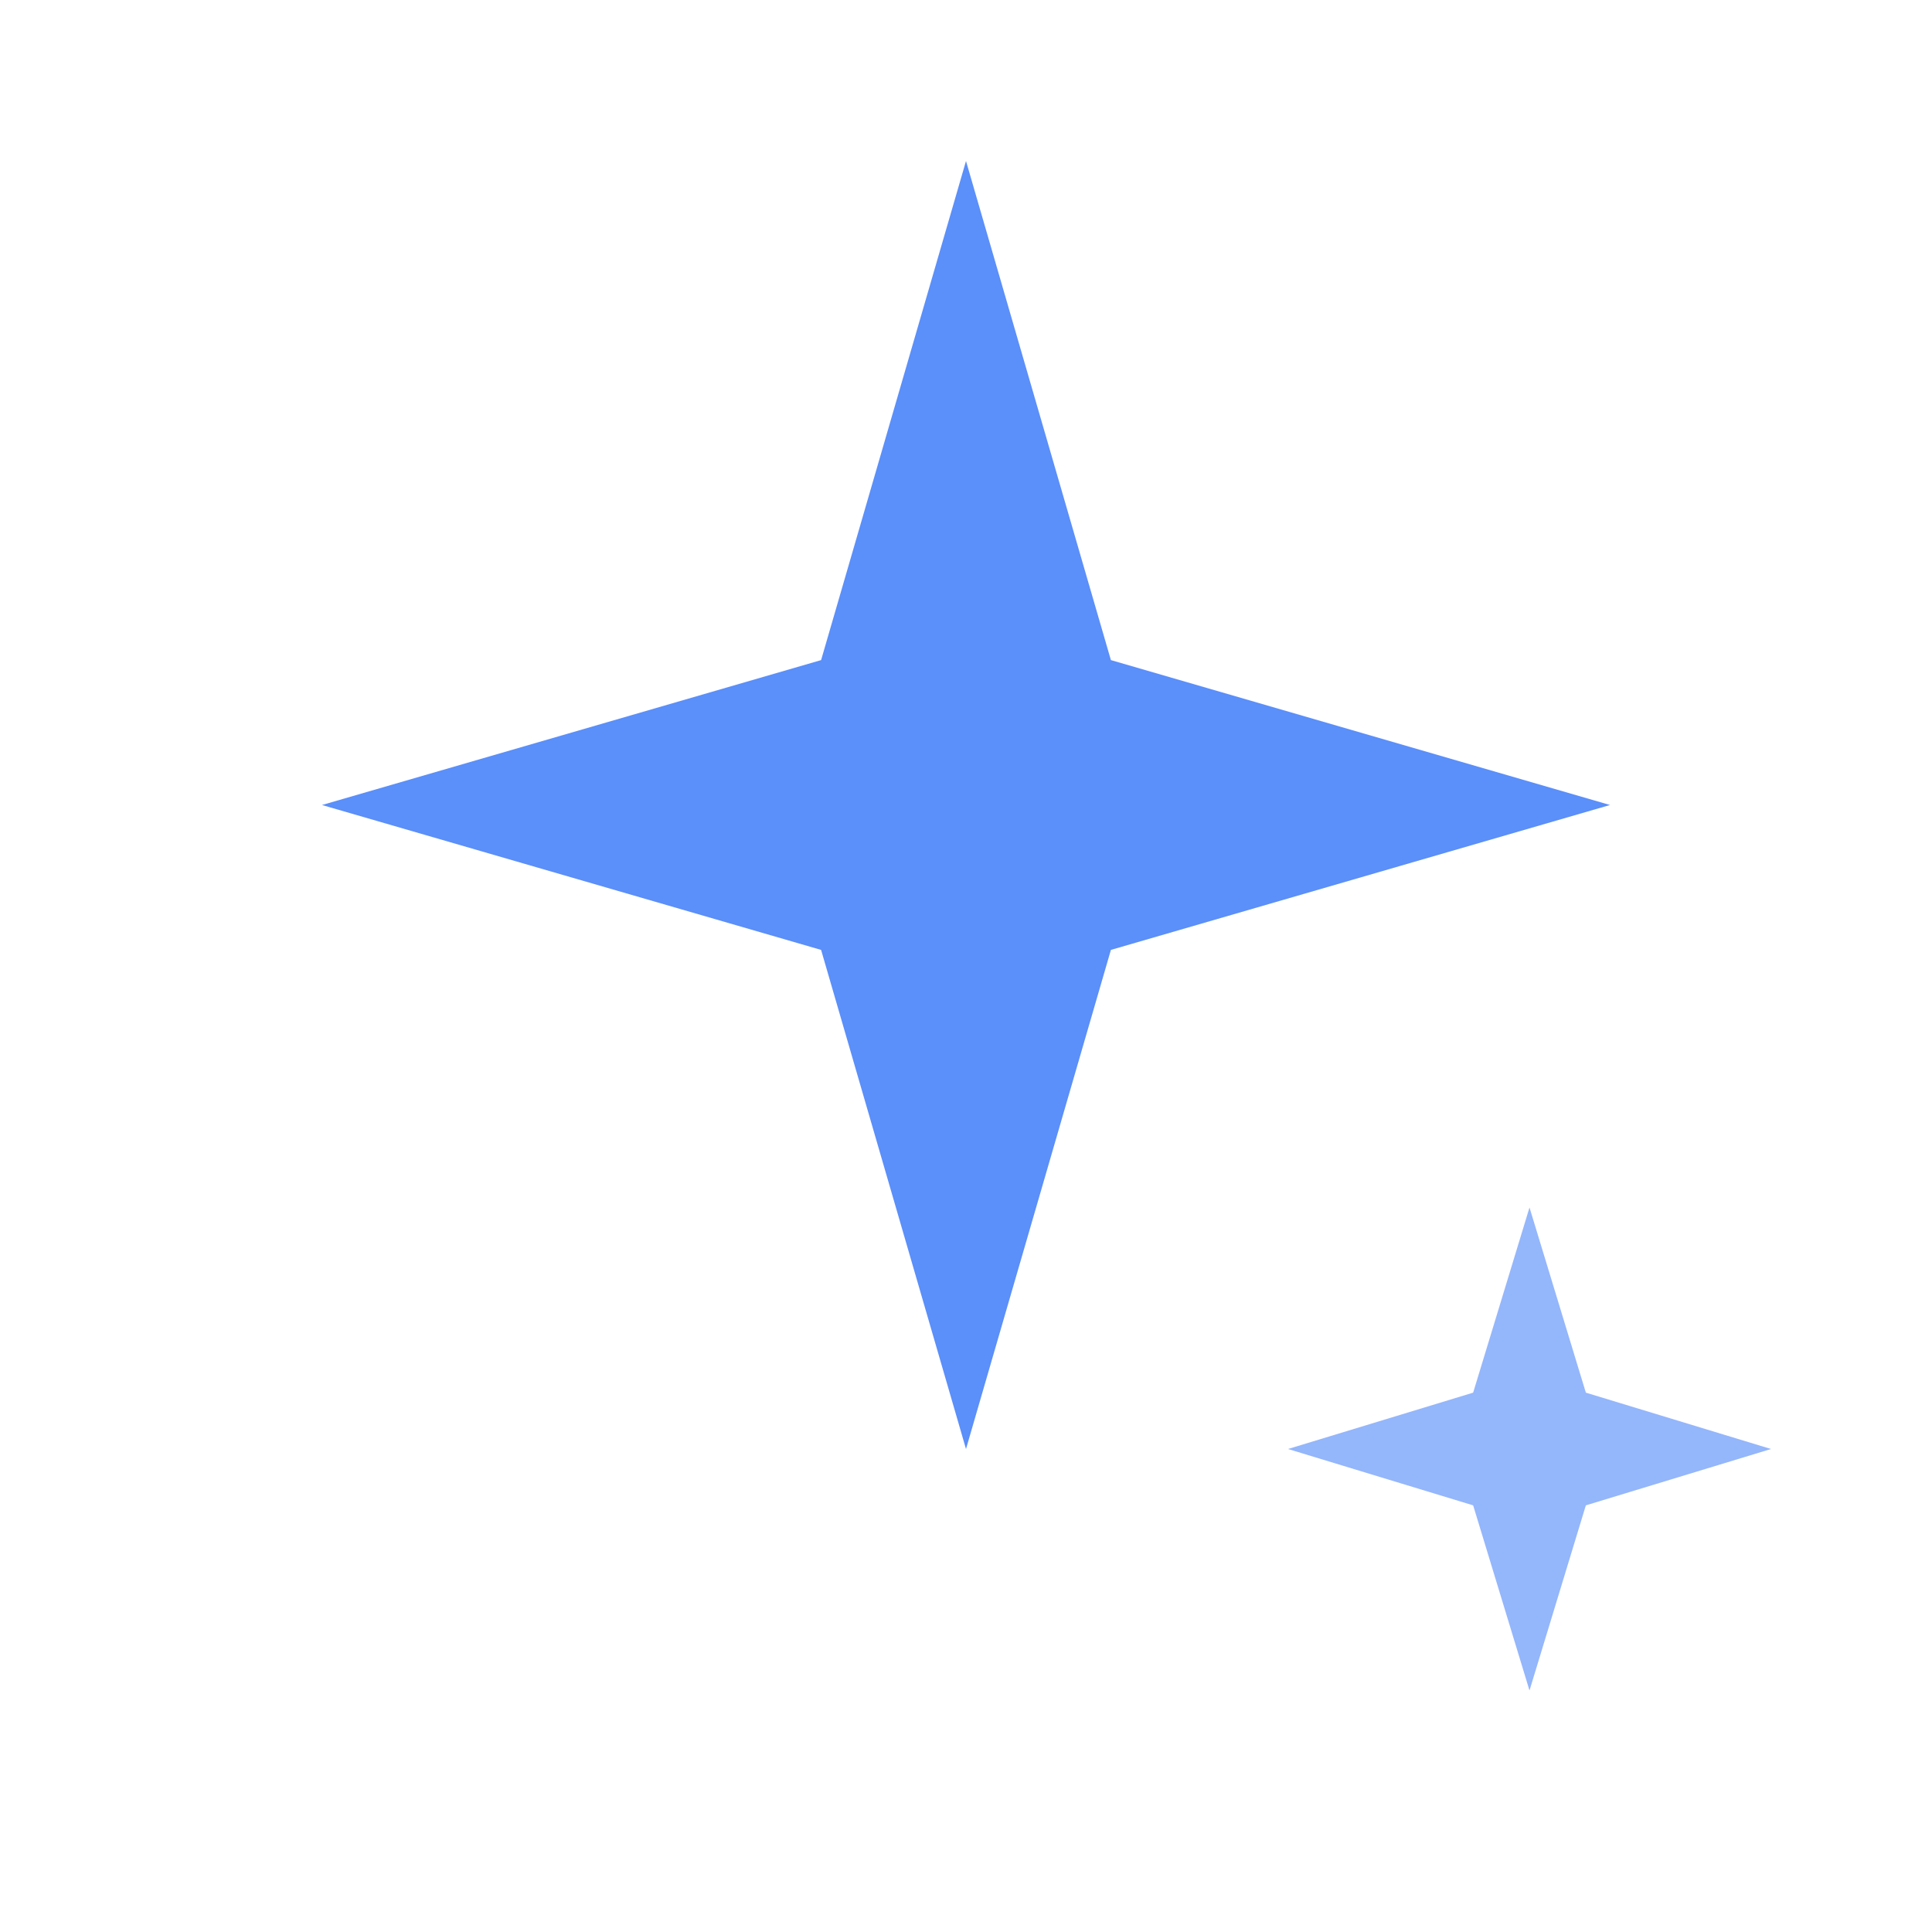
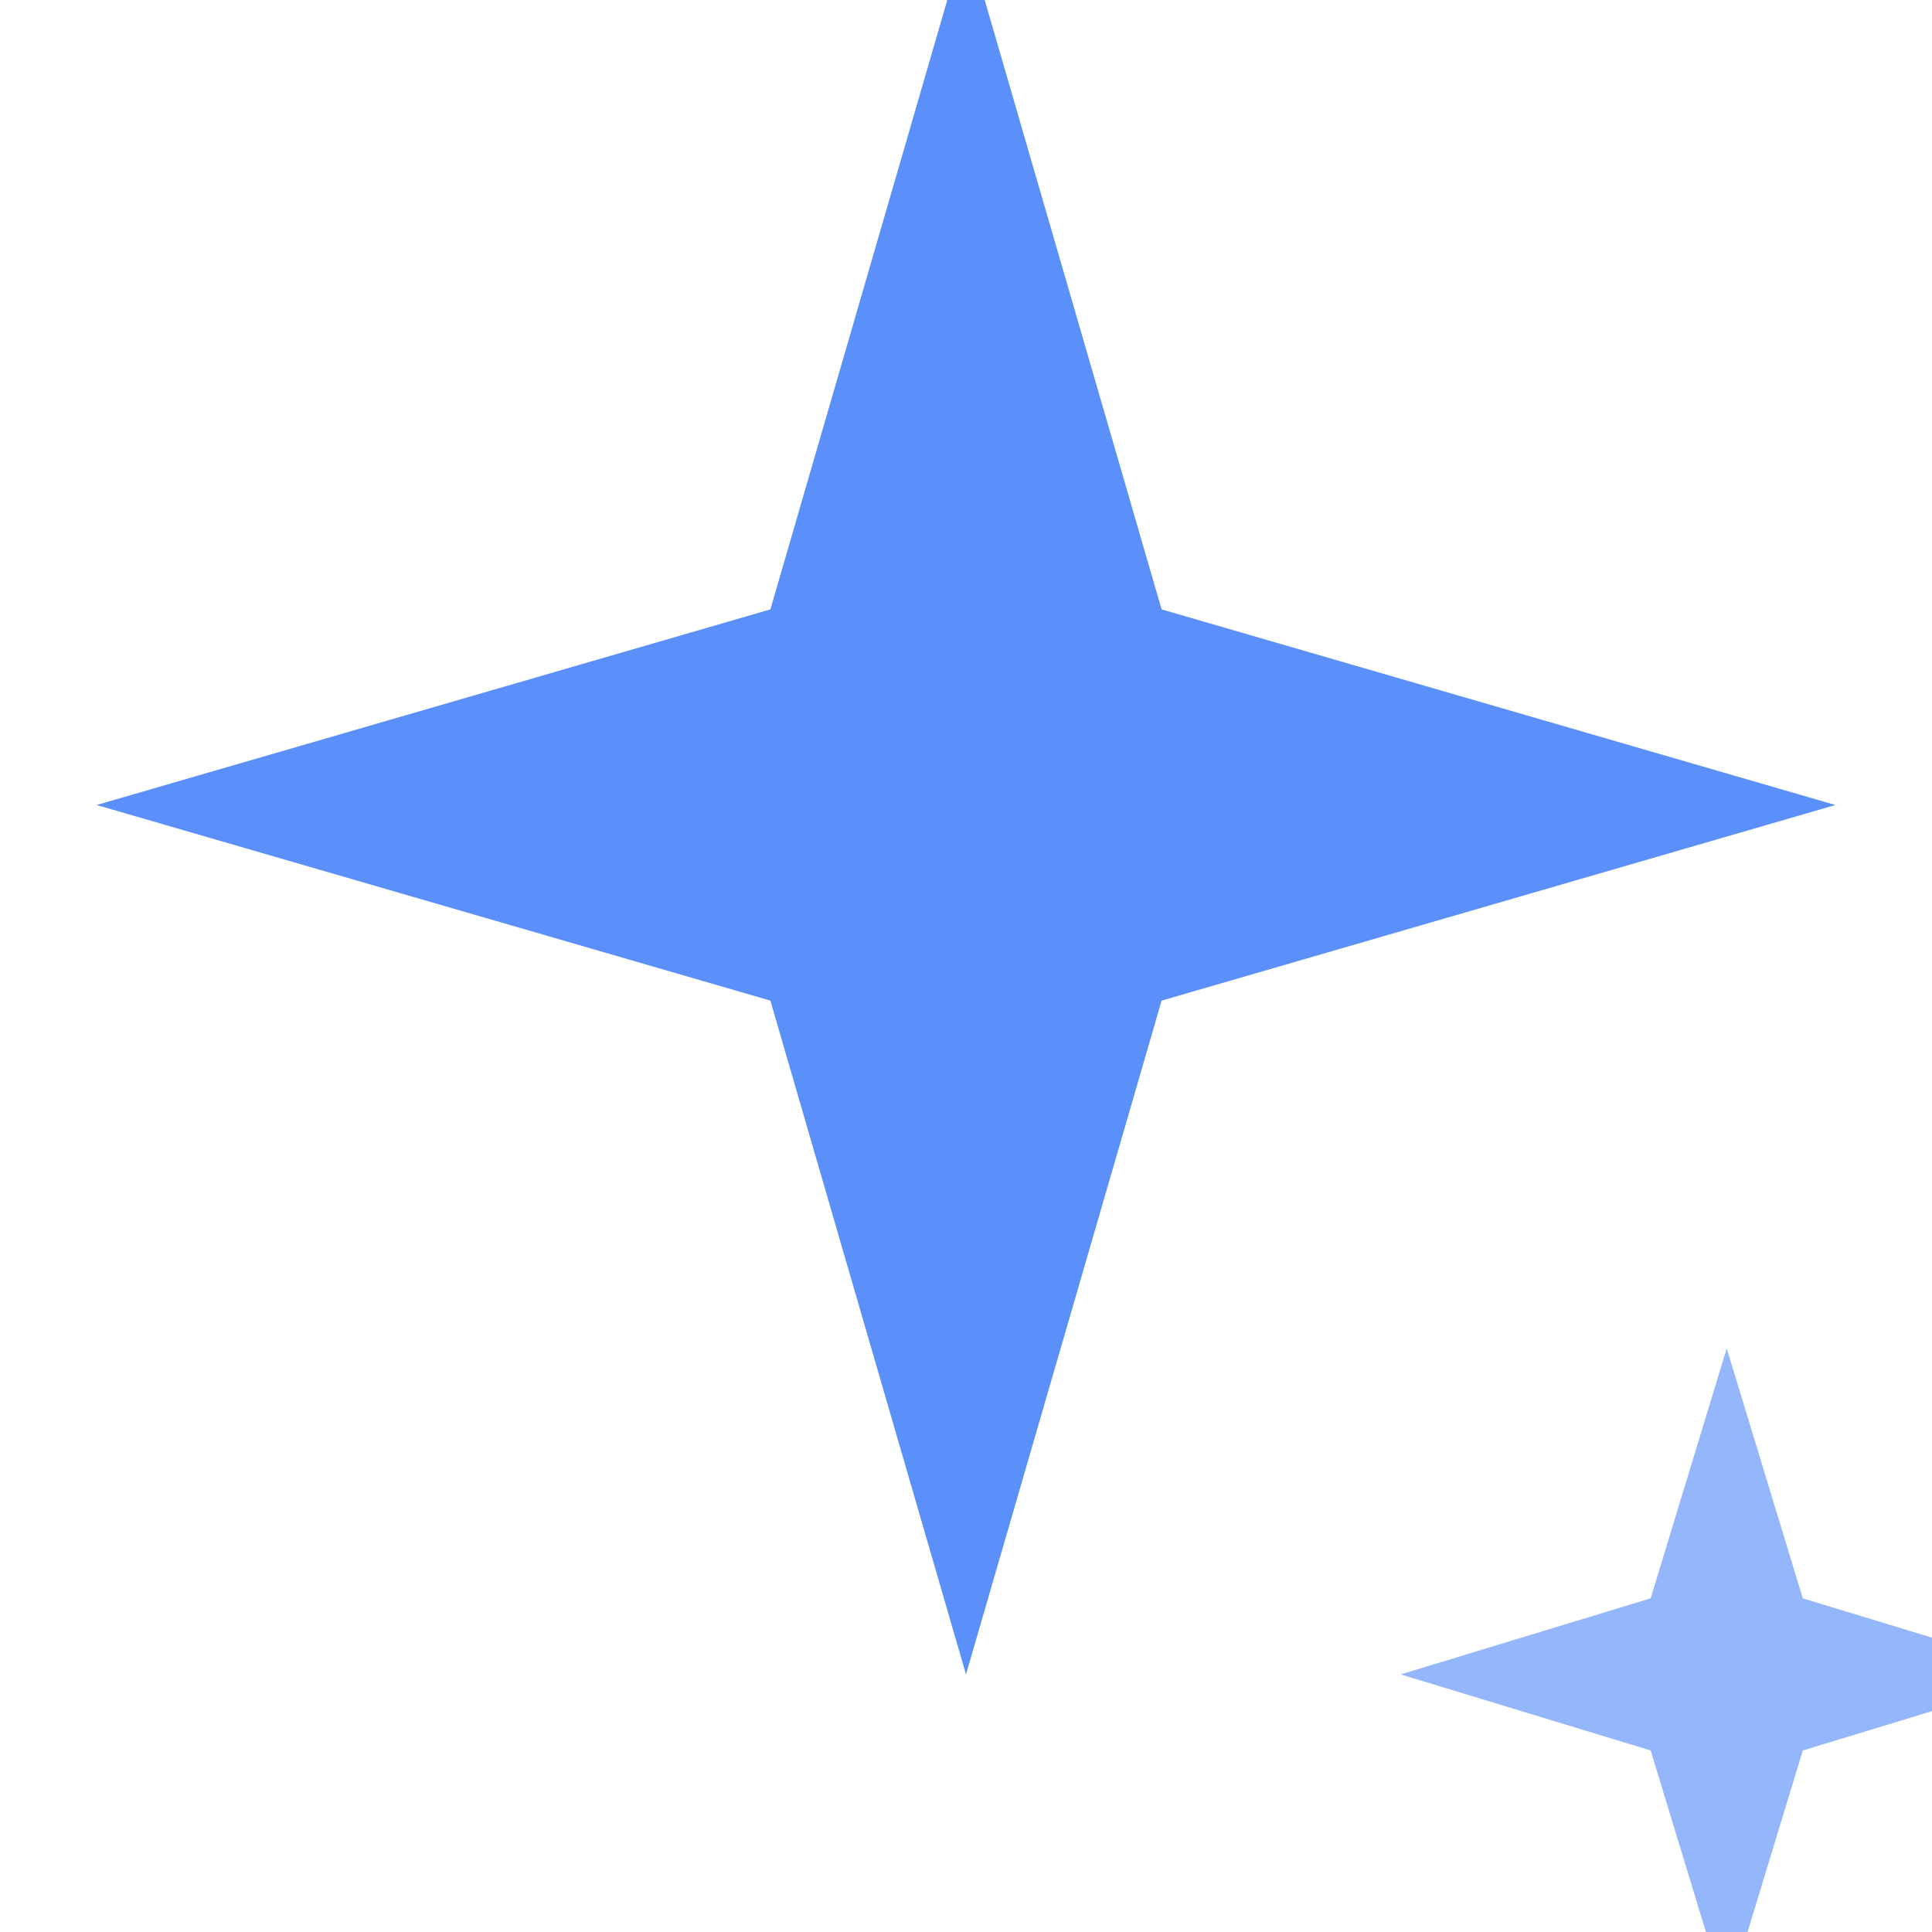
<svg xmlns="http://www.w3.org/2000/svg" viewBox="0 0 24 24" width="18" height="18" fill="#5B8FF9">
-   <path d="M12 2l1.8 6.2L20 10l-6.2 1.8L12 18l-1.8-6.2L4 10l6.2-1.8z" />
-   <path d="M19 15l.7 2.3L22 18l-2.3.7L19 21l-.7-2.3L16 18l2.3-.7z" opacity="0.65" />
+   <g transform="translate(12 10) scale(1.35) translate(-12 -10)">
+     <path d="M12 2l1.8 6.2L20 10l-6.2 1.8L12 18l-1.8-6.2L4 10l6.2-1.8z" />
+     <path d="M19 15l.7 2.3L22 18l-2.3.7L19 21l-.7-2.3L16 18l2.3-.7z" opacity="0.65" />
+   </g>
</svg>
